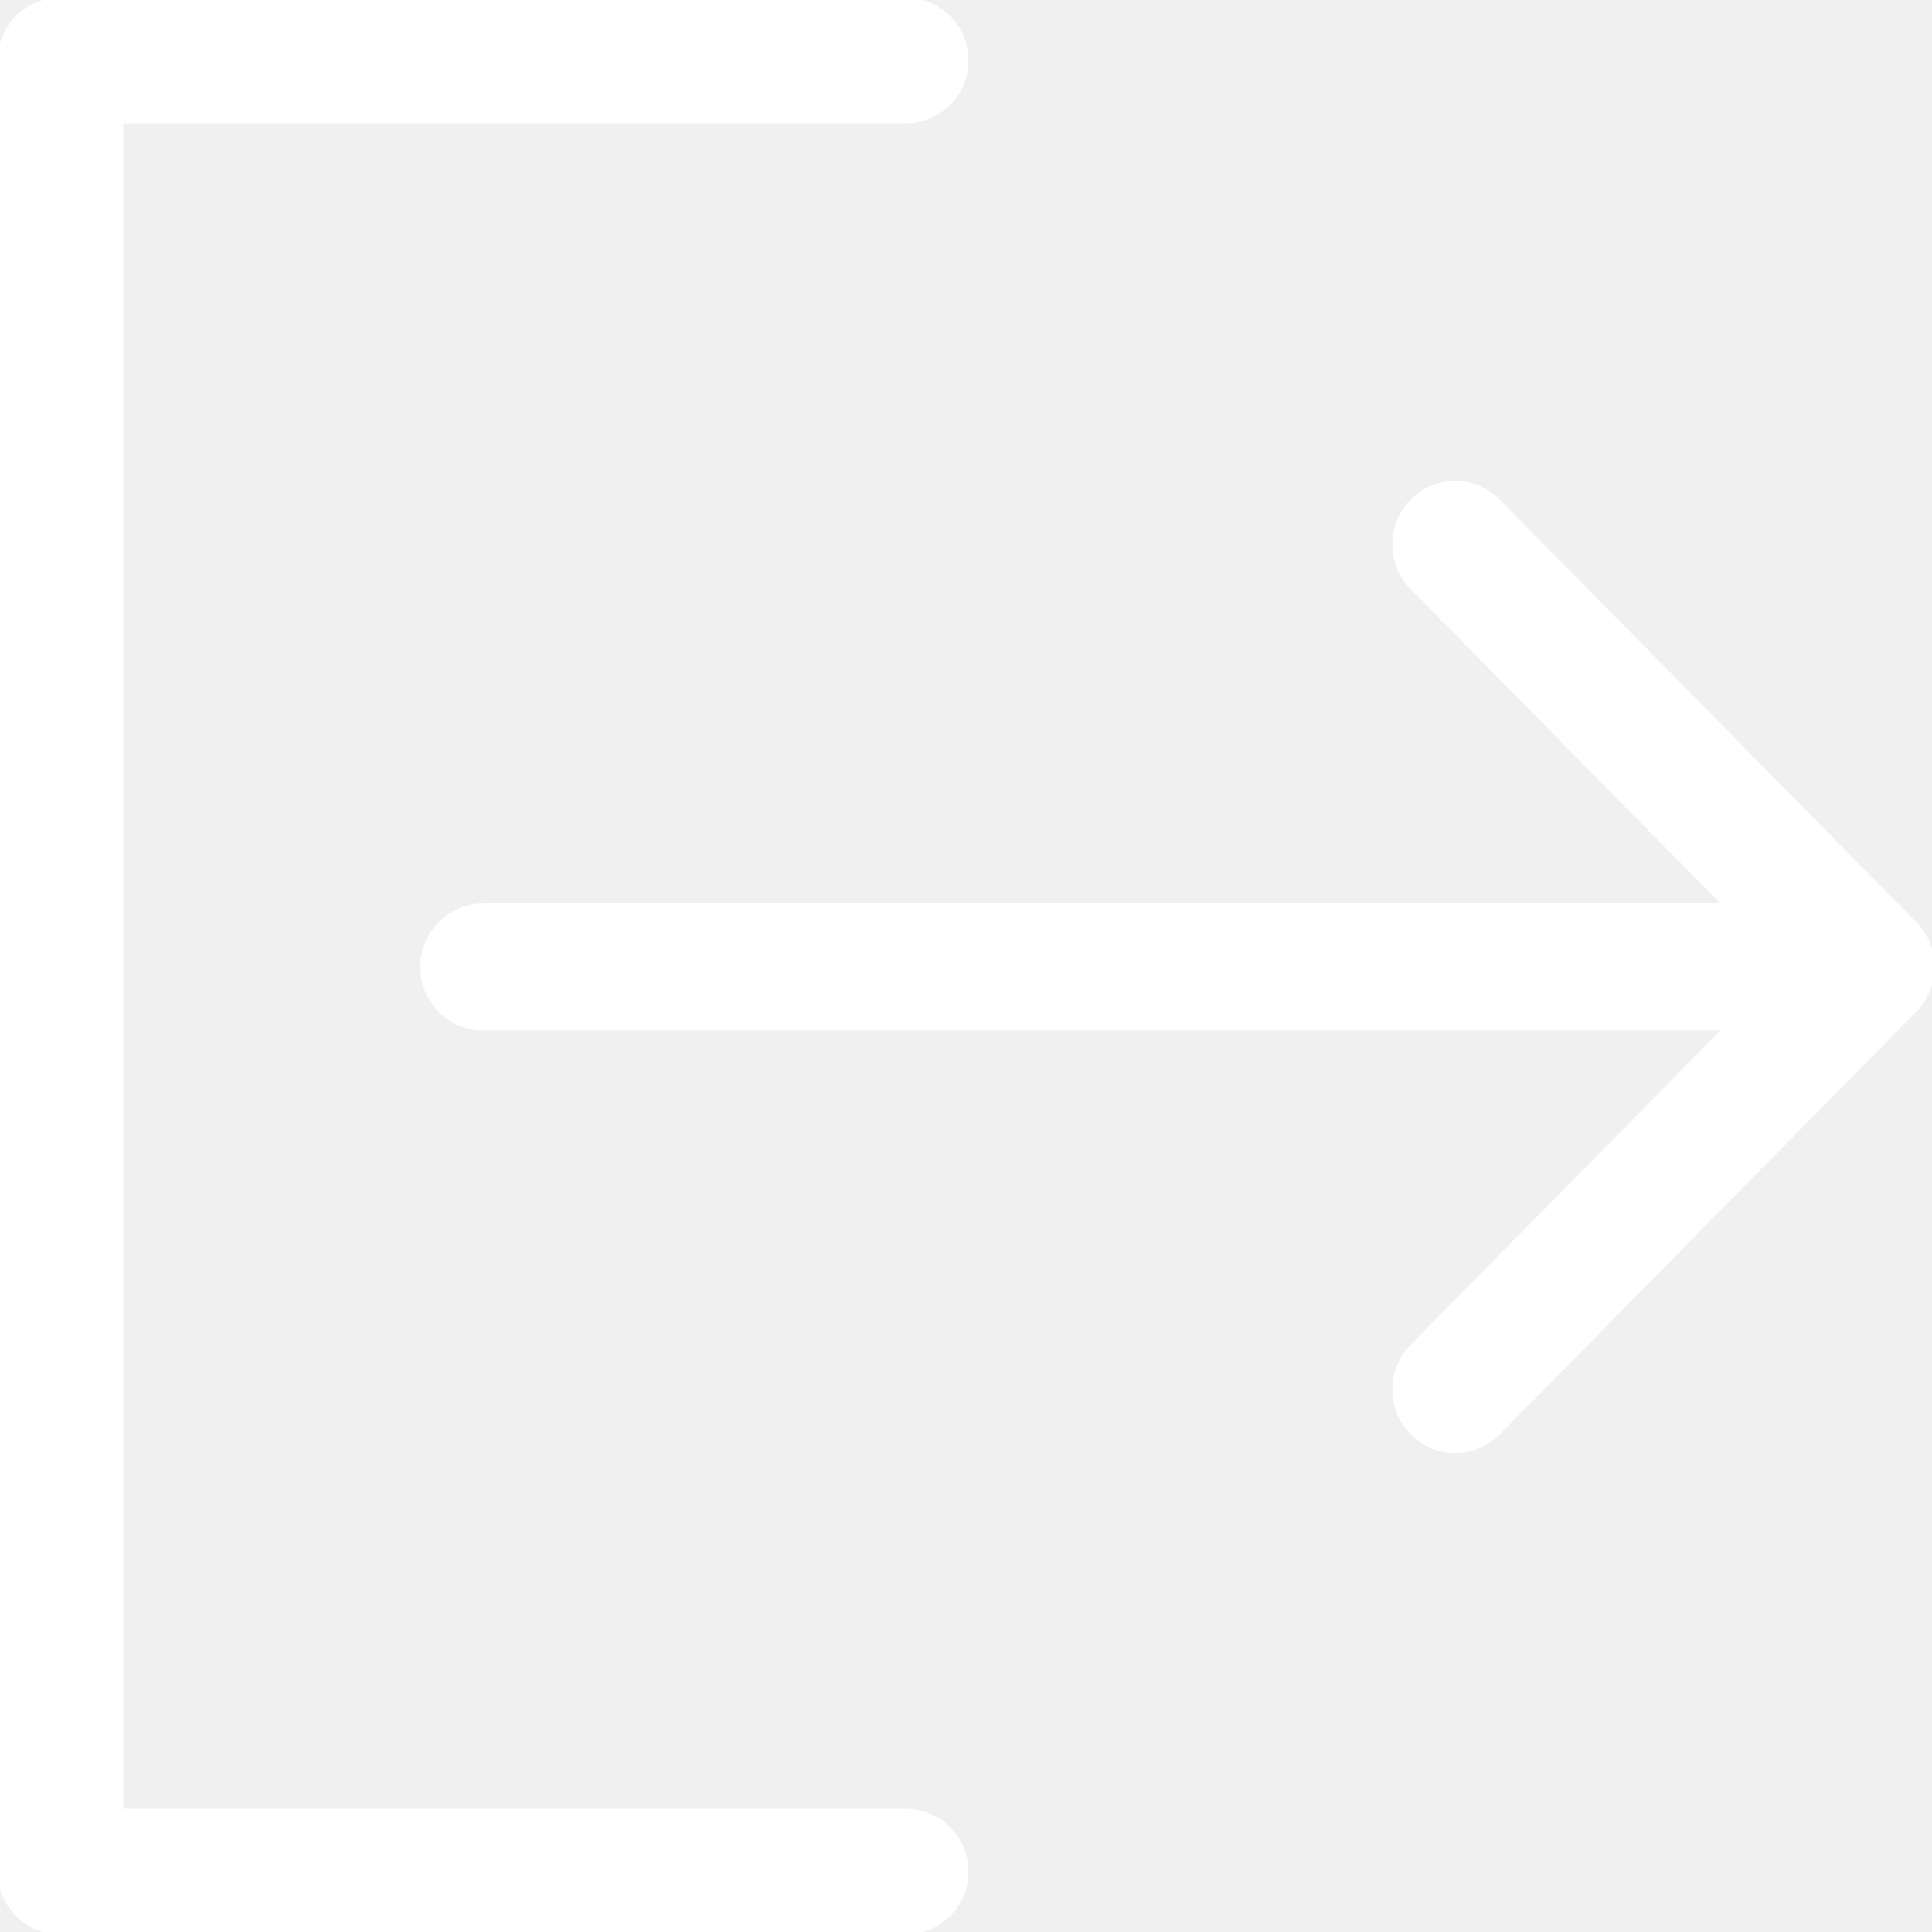
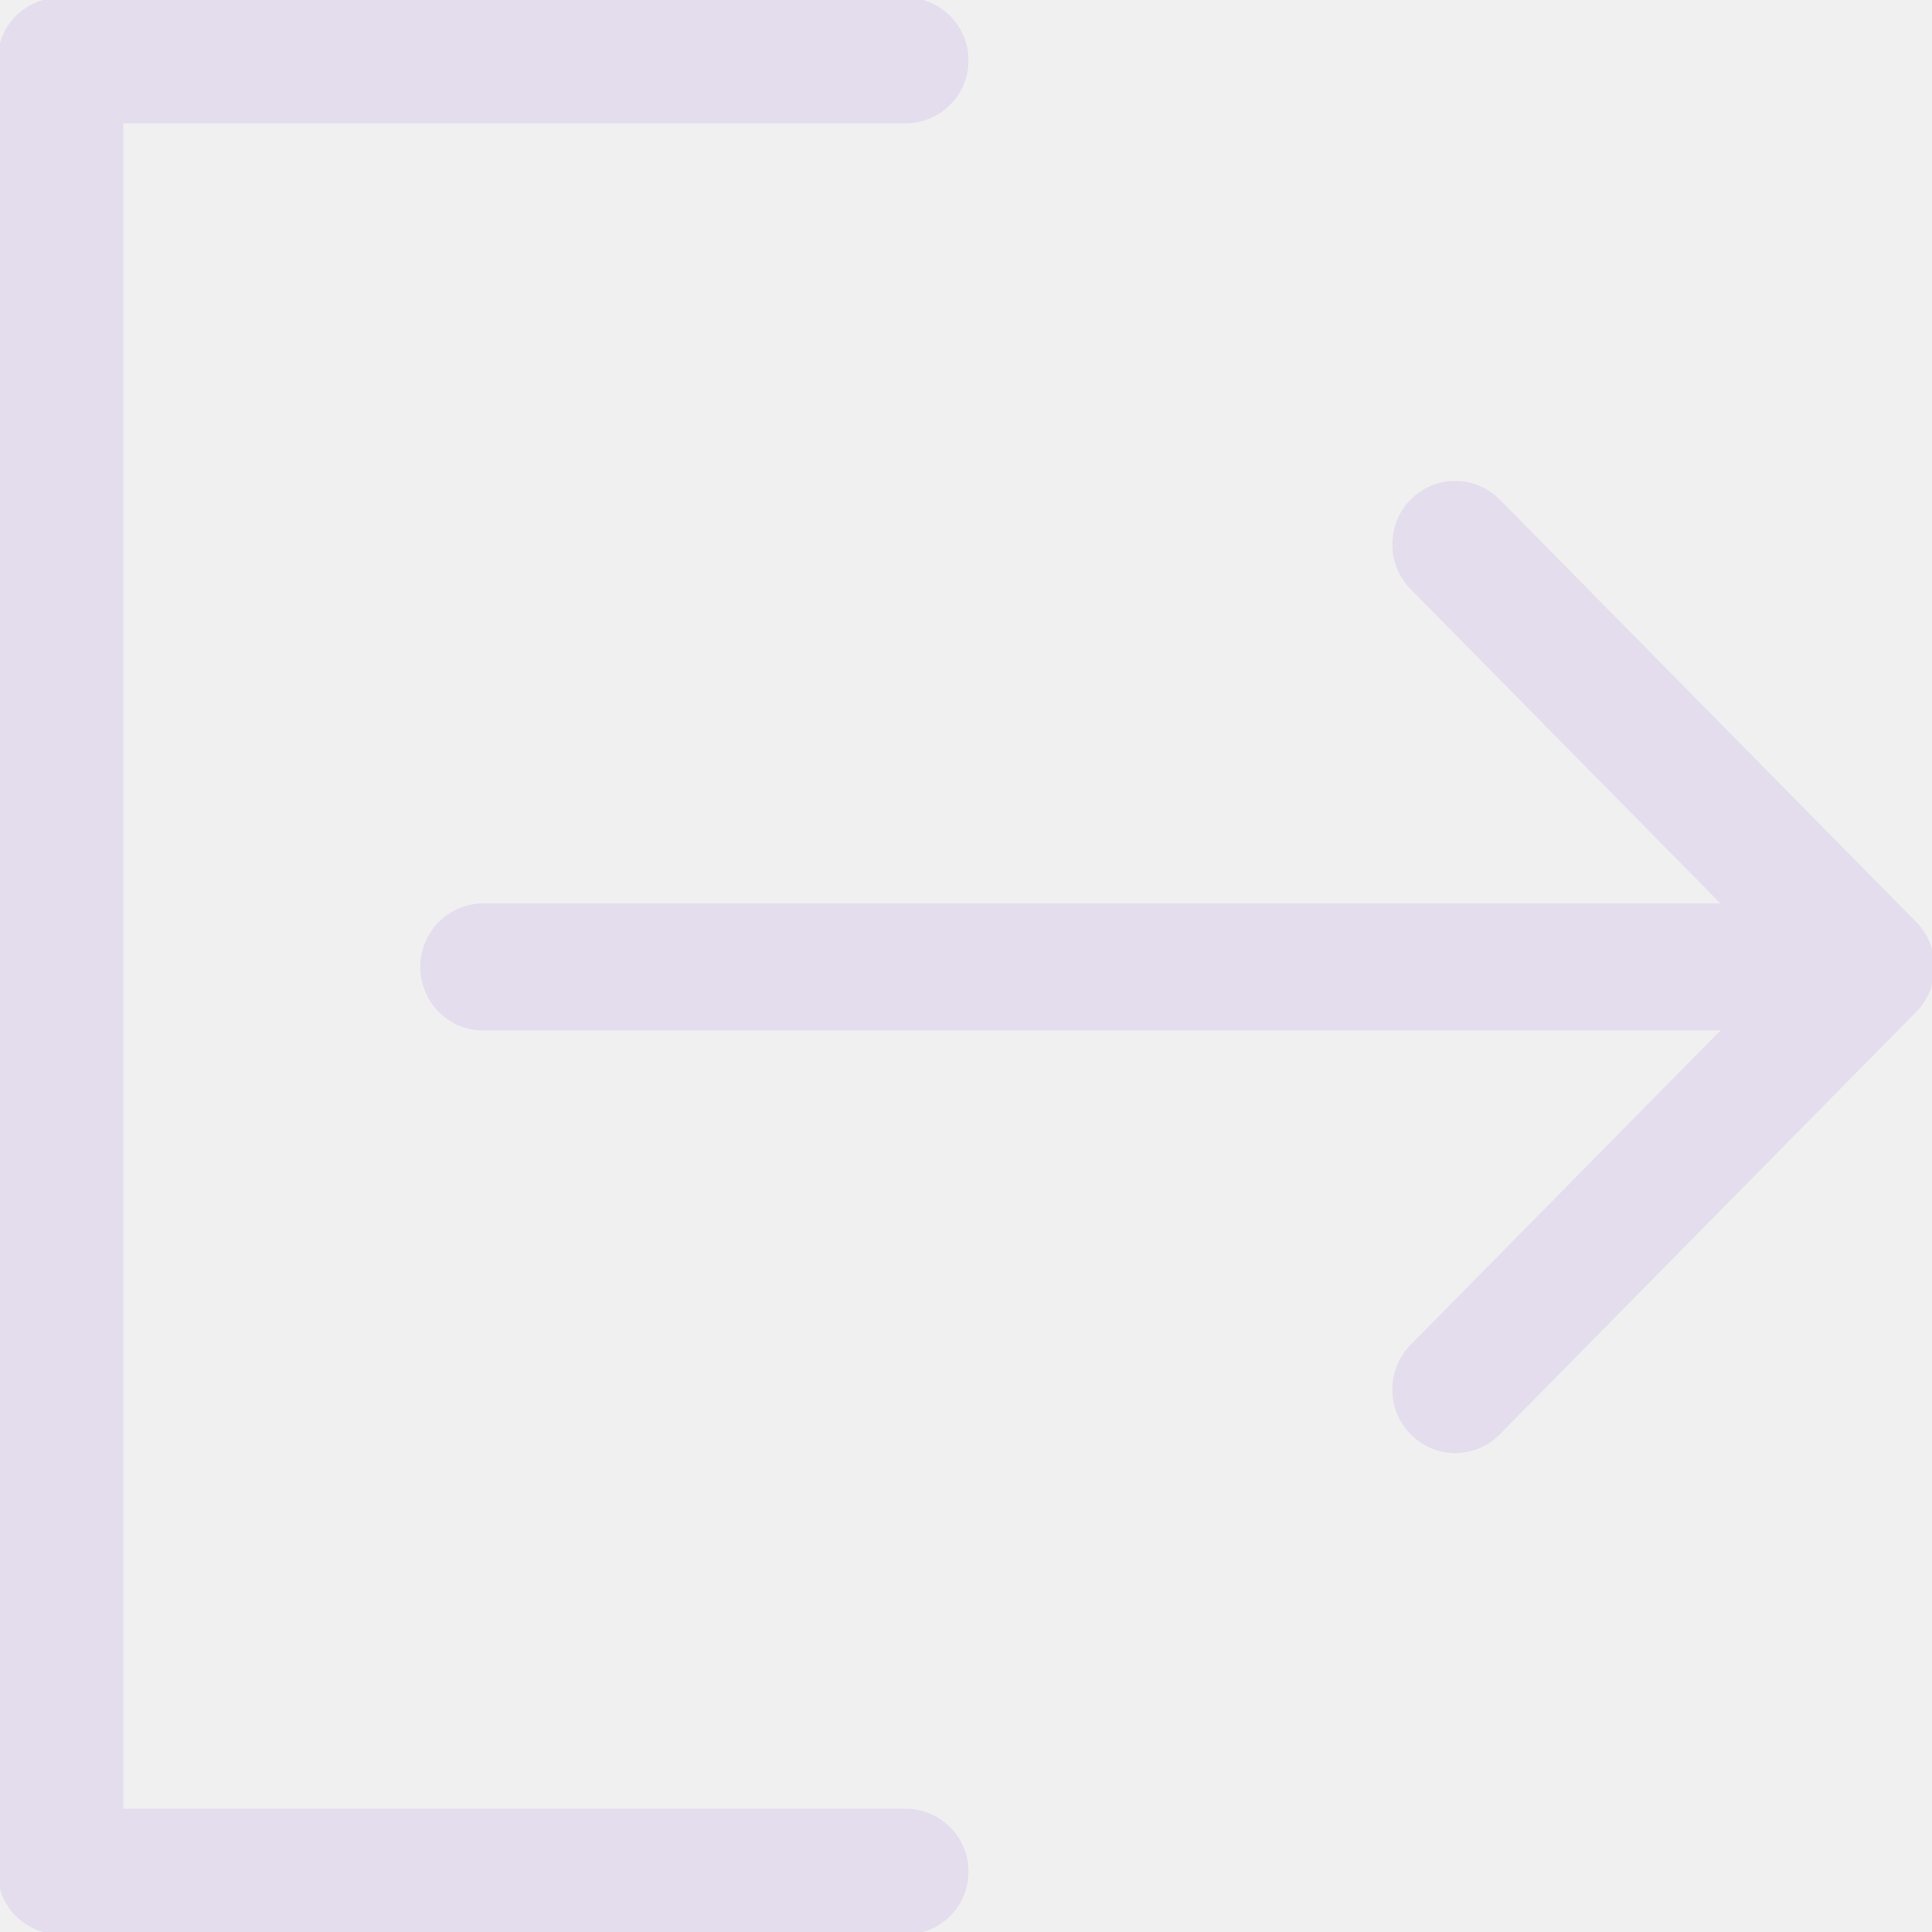
- <svg xmlns="http://www.w3.org/2000/svg" fill="#ffffff" height="35" width="35" version="1.1" id="Capa_1" viewBox="0 0 384.971 384.971" xml:space="preserve" stroke="#ffffff">
+ <svg xmlns="http://www.w3.org/2000/svg" fill="#E4DDED" height="33" width="33" version="1.1" id="Capa_1" viewBox="0 0 384.971 384.971" xml:space="preserve" stroke="#E4DDED">
  <g id="SVGRepo_bgCarrier" stroke-width="0" />
  <g id="SVGRepo_tracerCarrier" stroke-linecap="round" stroke-linejoin="round" />
  <g id="SVGRepo_iconCarrier">
    <g>
      <g id="Sign_Out">
        <path d="M180.455,360.91H24.061V24.061h156.394c6.641,0,12.03-5.39,12.03-12.03s-5.39-12.03-12.03-12.03H12.03 C5.39,0.001,0,5.39,0,12.031V372.94c0,6.641,5.39,12.03,12.03,12.03h168.424c6.641,0,12.03-5.39,12.03-12.03 C192.485,366.299,187.095,360.91,180.455,360.91z" />
        <path d="M381.481,184.088l-83.009-84.2c-4.704-4.752-12.319-4.74-17.011,0c-4.704,4.74-4.704,12.439,0,17.179l62.558,63.46H96.279 c-6.641,0-12.03,5.438-12.03,12.151c0,6.713,5.39,12.151,12.03,12.151h247.74l-62.558,63.46c-4.704,4.752-4.704,12.439,0,17.179 c4.704,4.752,12.319,4.752,17.011,0l82.997-84.2C386.113,196.588,386.161,188.756,381.481,184.088z" />
      </g>
      <g> </g>
      <g> </g>
      <g> </g>
      <g> </g>
      <g> </g>
      <g> </g>
    </g>
  </g>
</svg>
